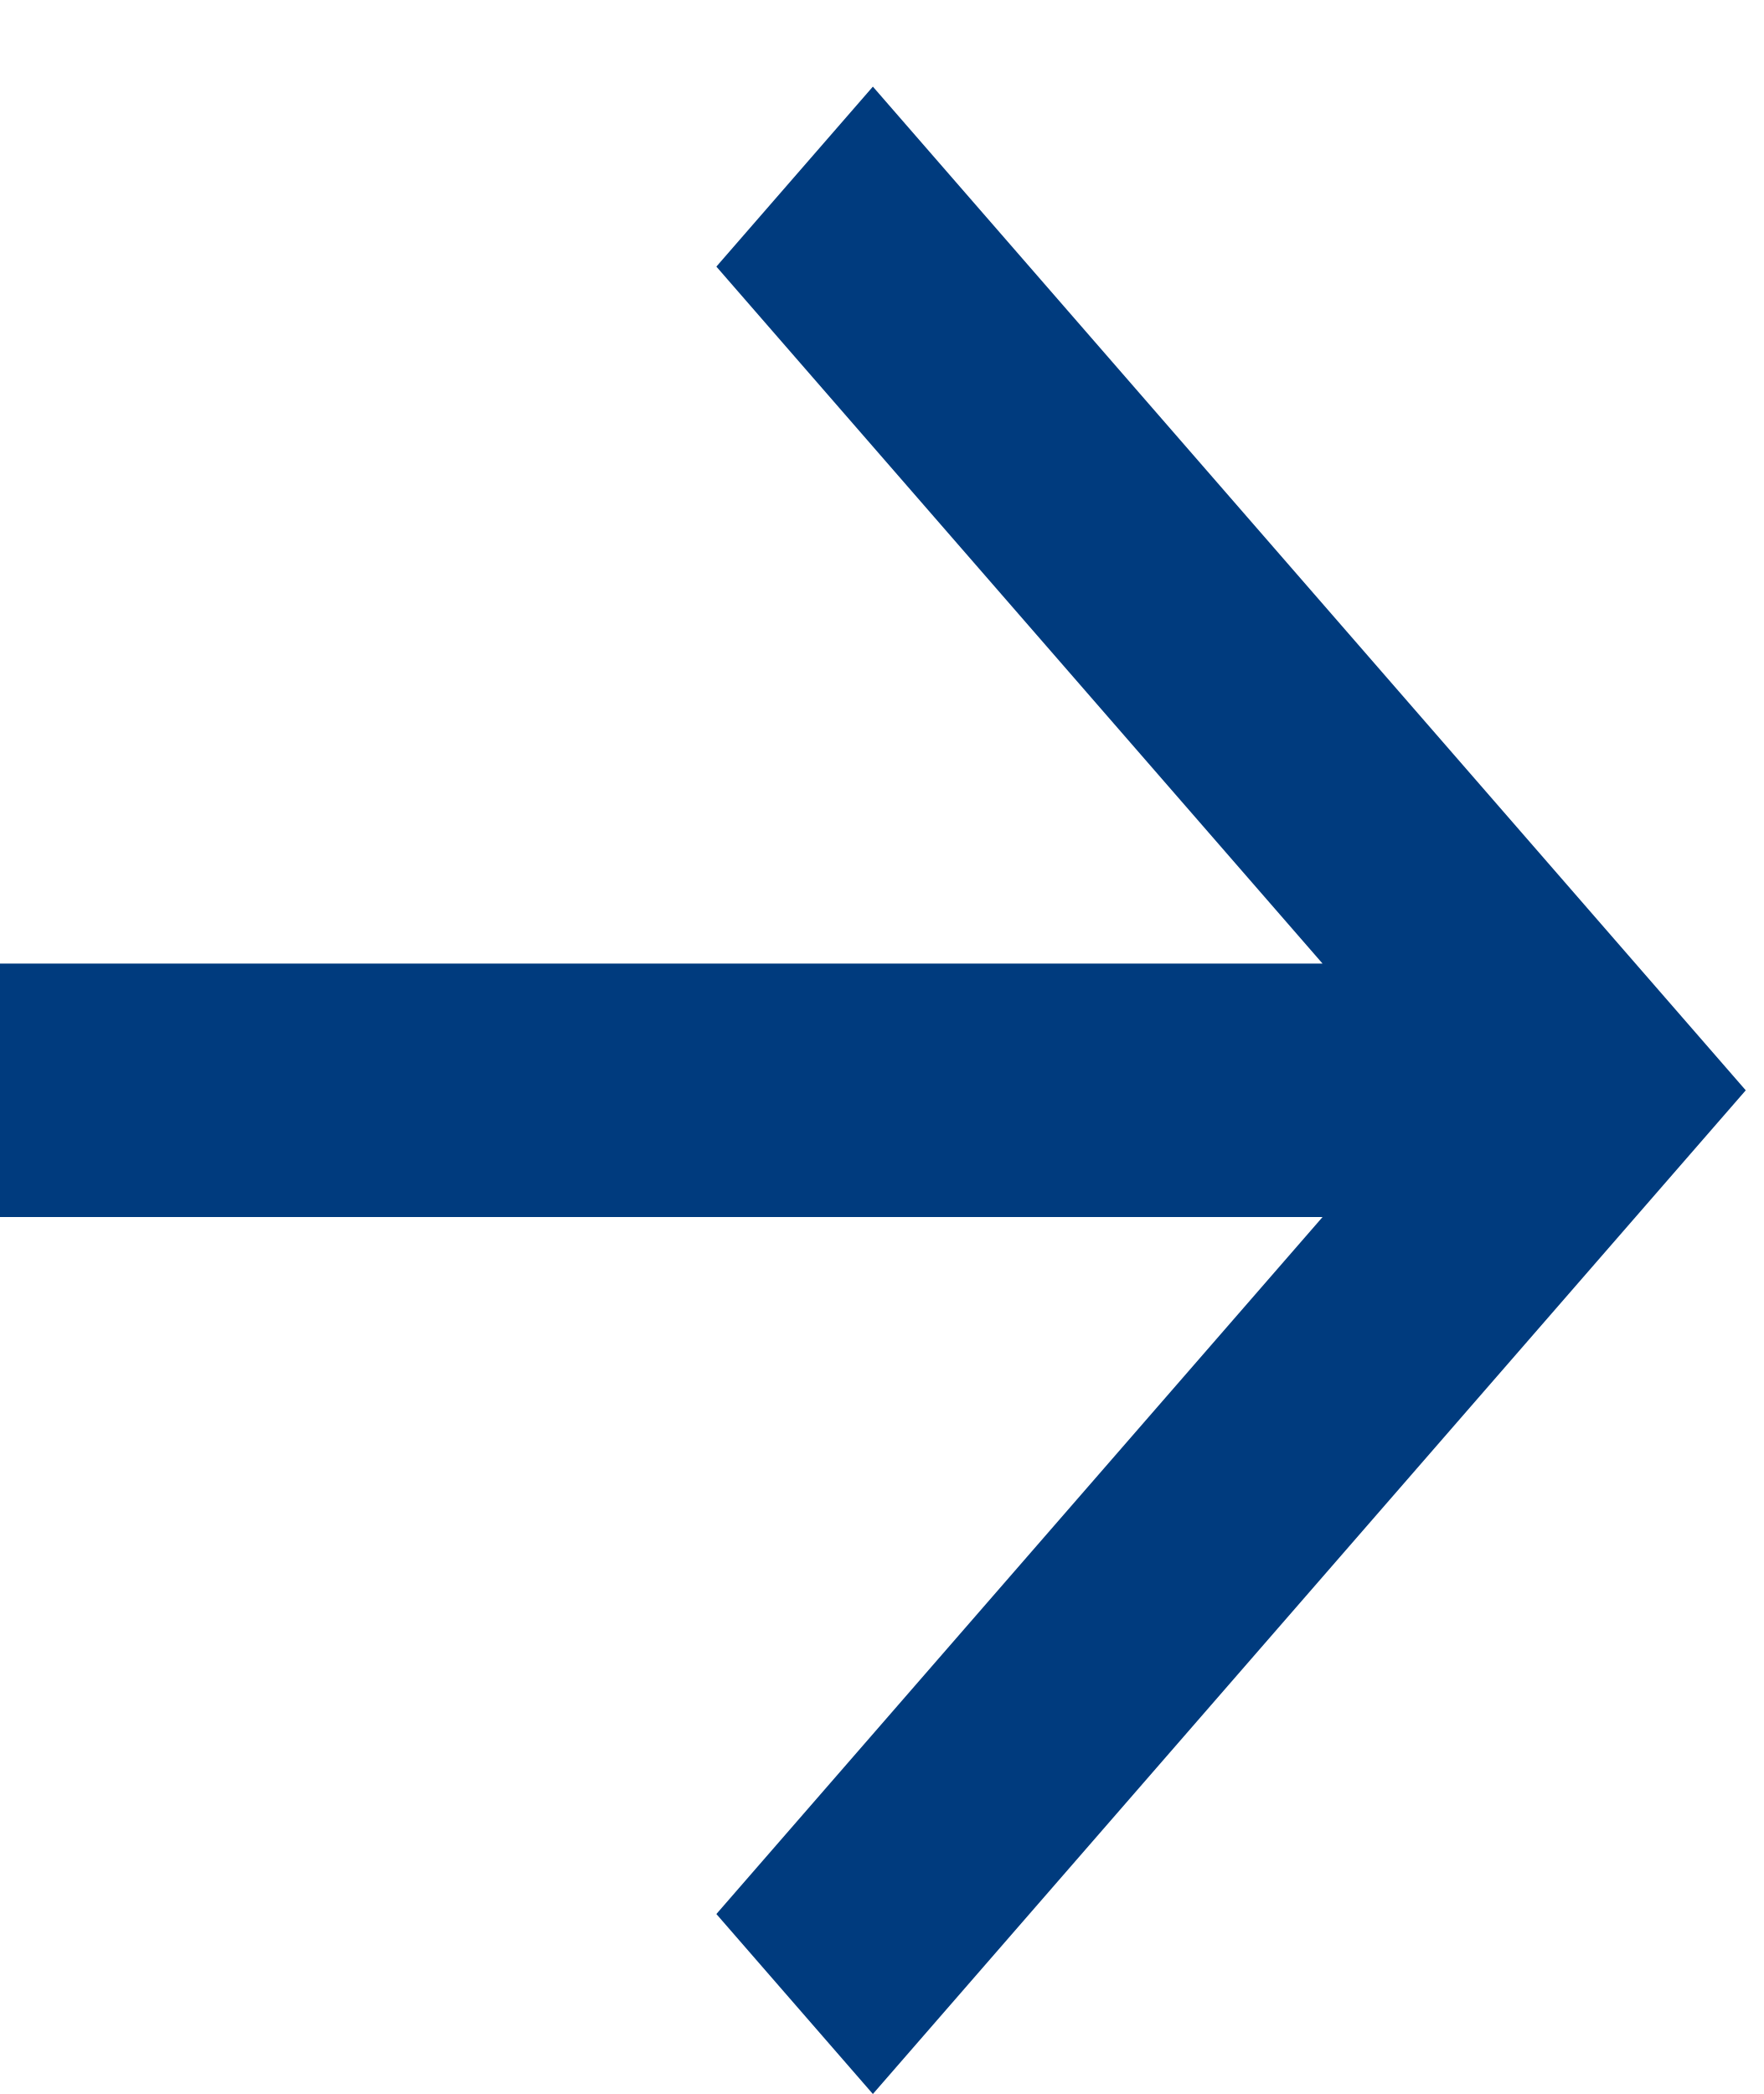
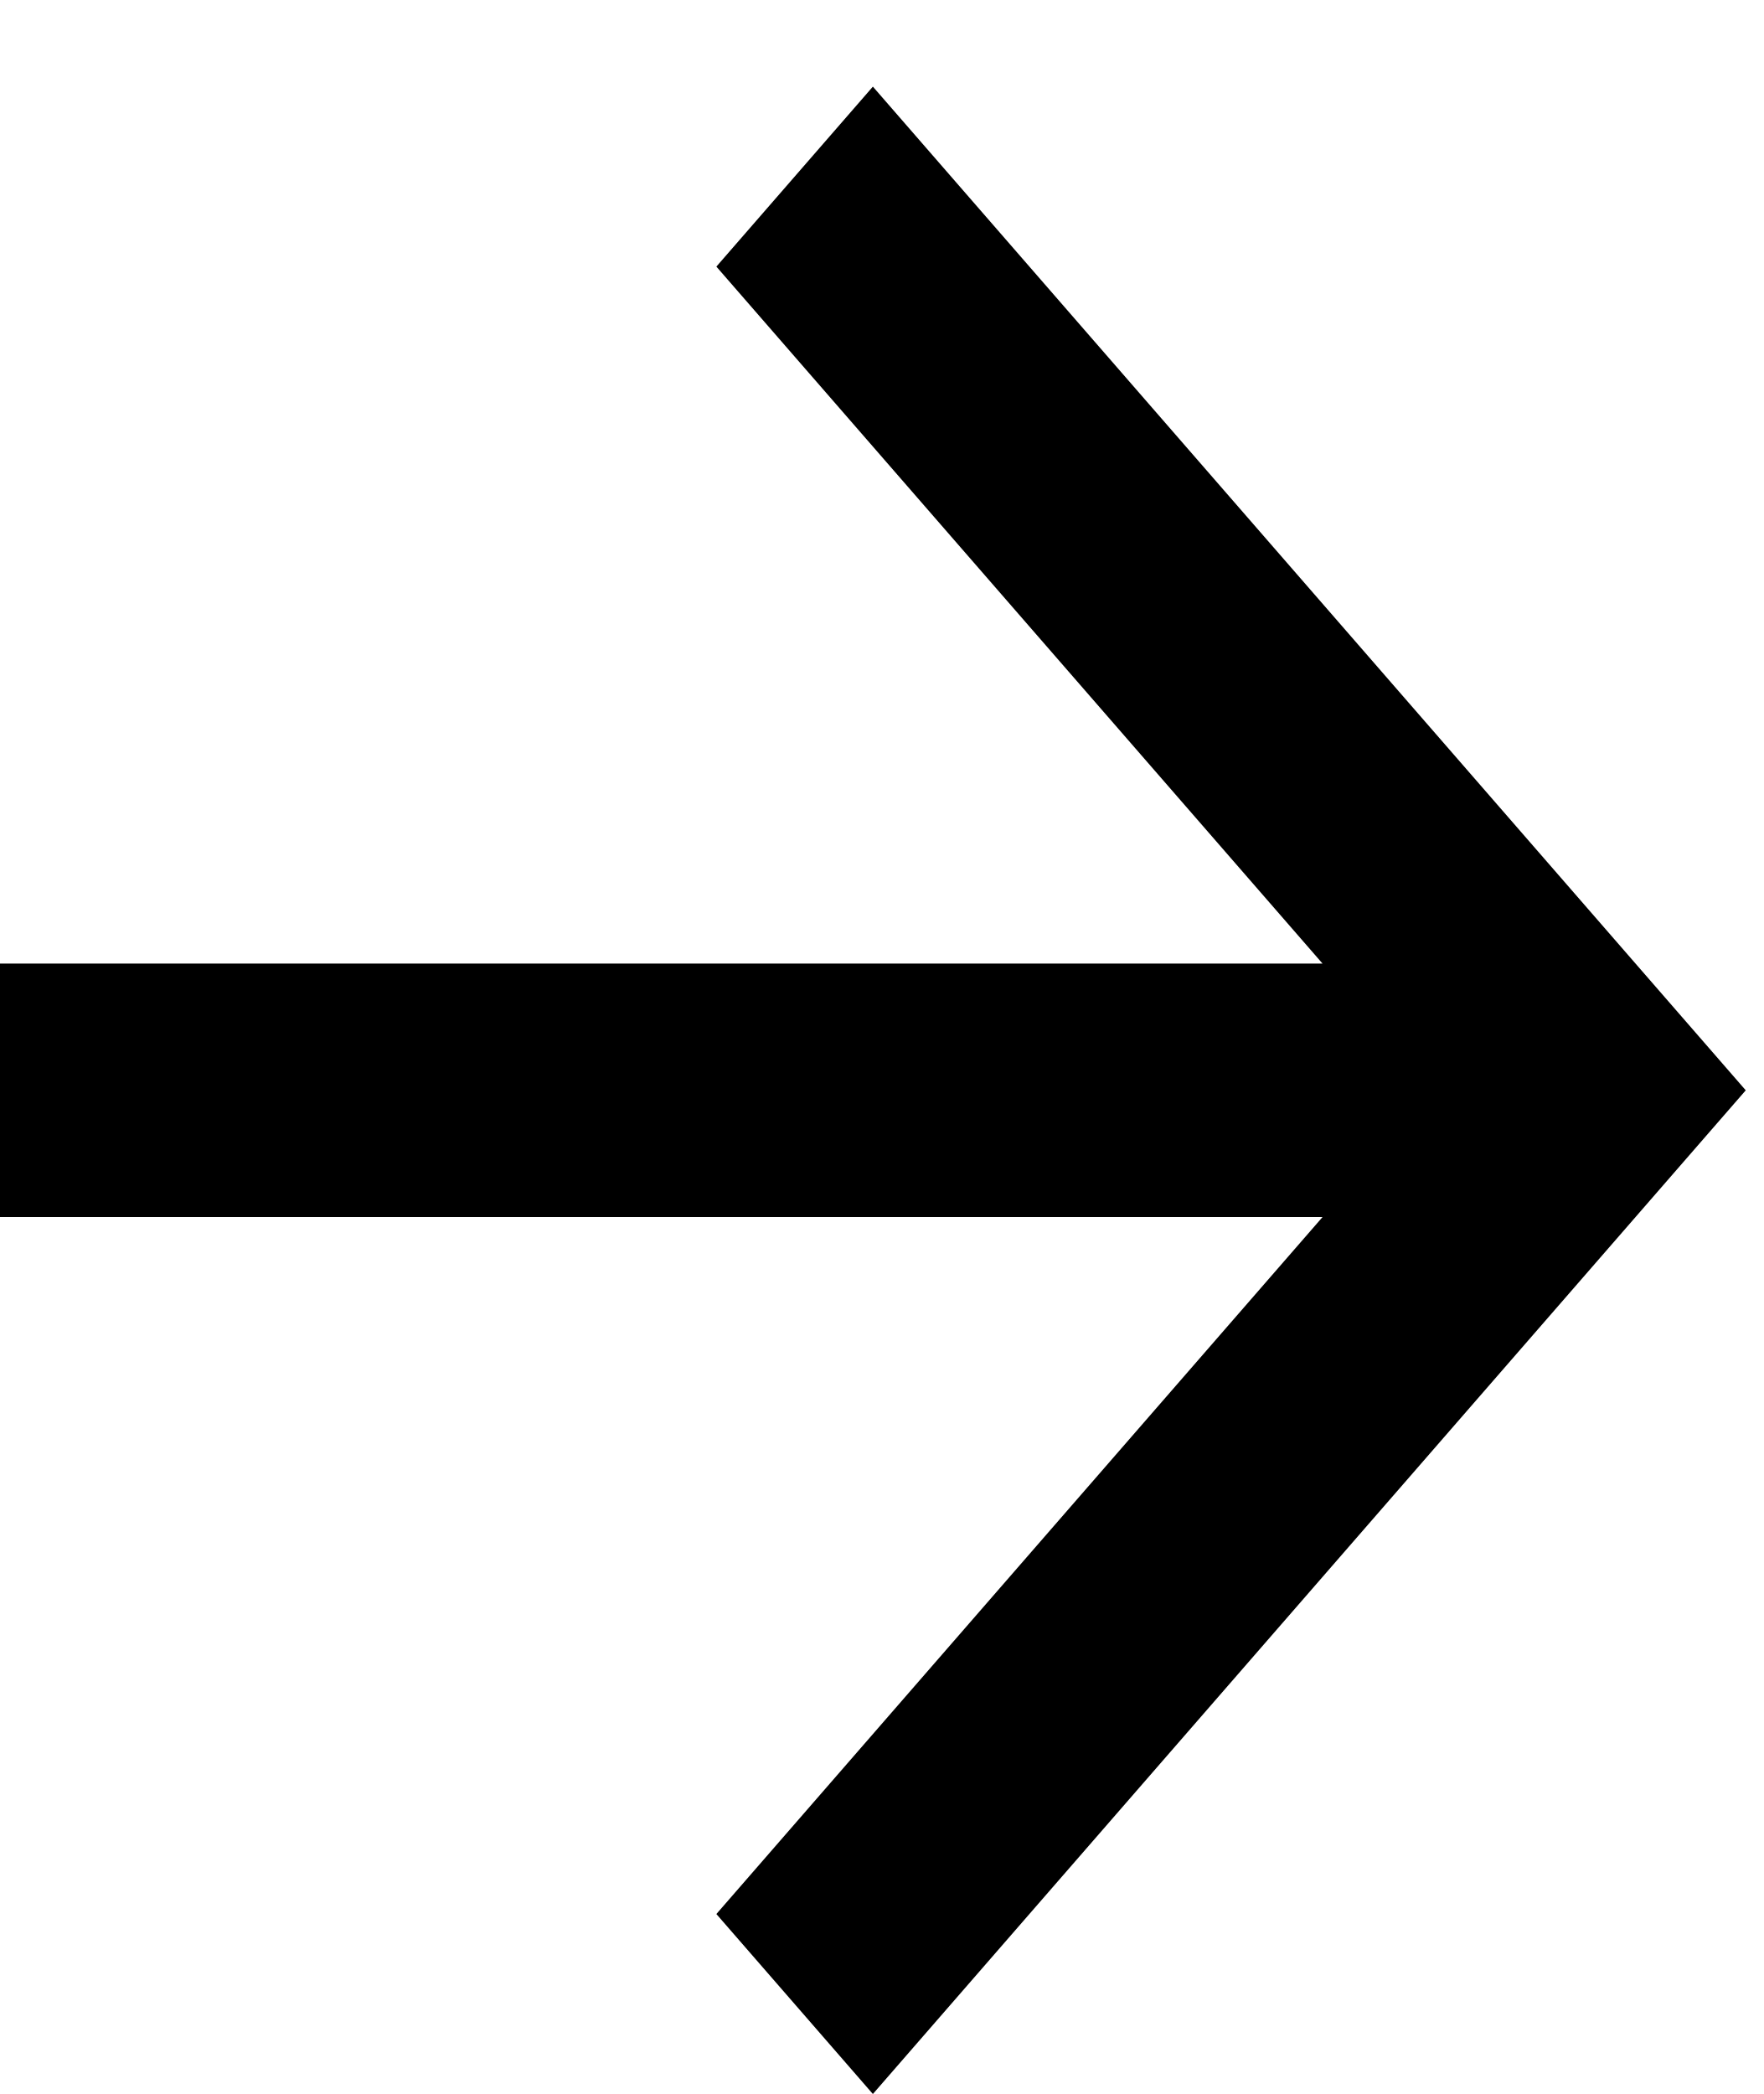
<svg xmlns="http://www.w3.org/2000/svg" width="16" height="19" viewBox="0 0 16 19" fill="none">
-   <path d="M-0 11.043L-0 8.743L12 8.743L6.5 2.419L7.92 0.786L15.84 9.893L7.92 19L6.5 17.367L12 11.043L-0 11.043Z" fill="#003B7E" />
+   <path d="M-0 11.043L-0 8.743L12 8.743L6.5 2.419L7.92 0.786L15.84 9.893L7.92 19L6.5 17.367L12 11.043L-0 11.043Z" fill="currentColor" />
</svg>
